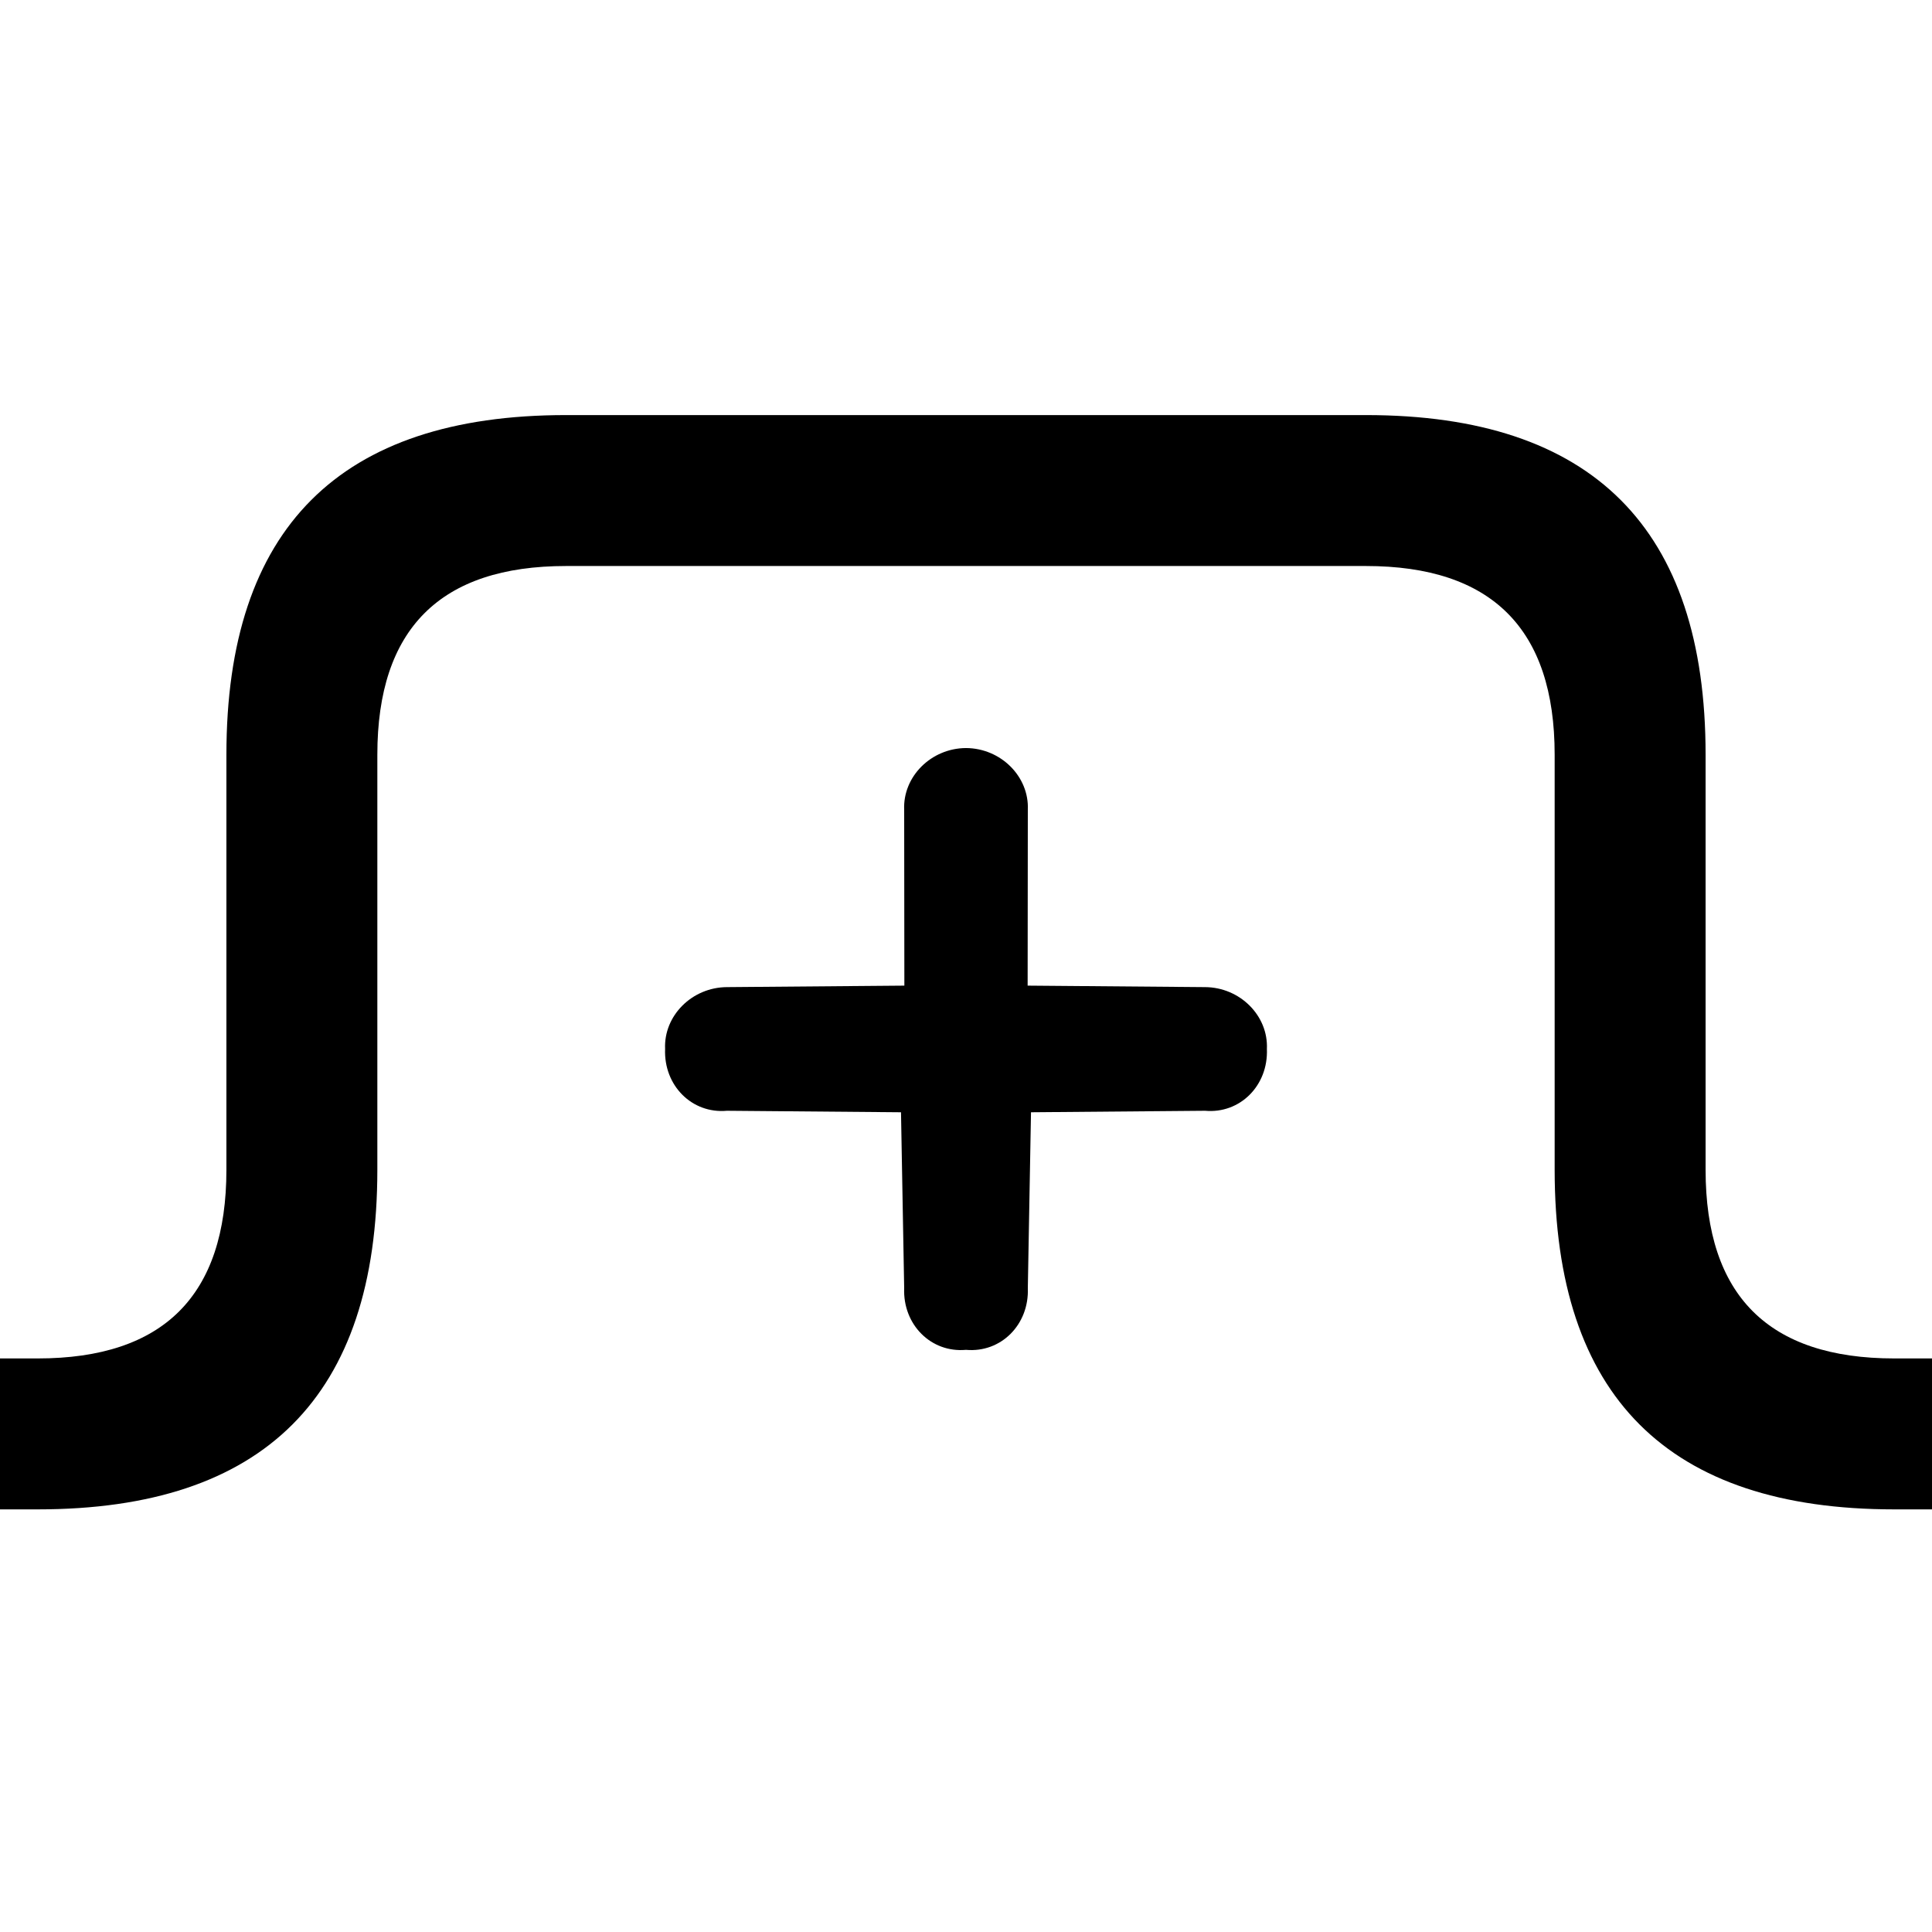
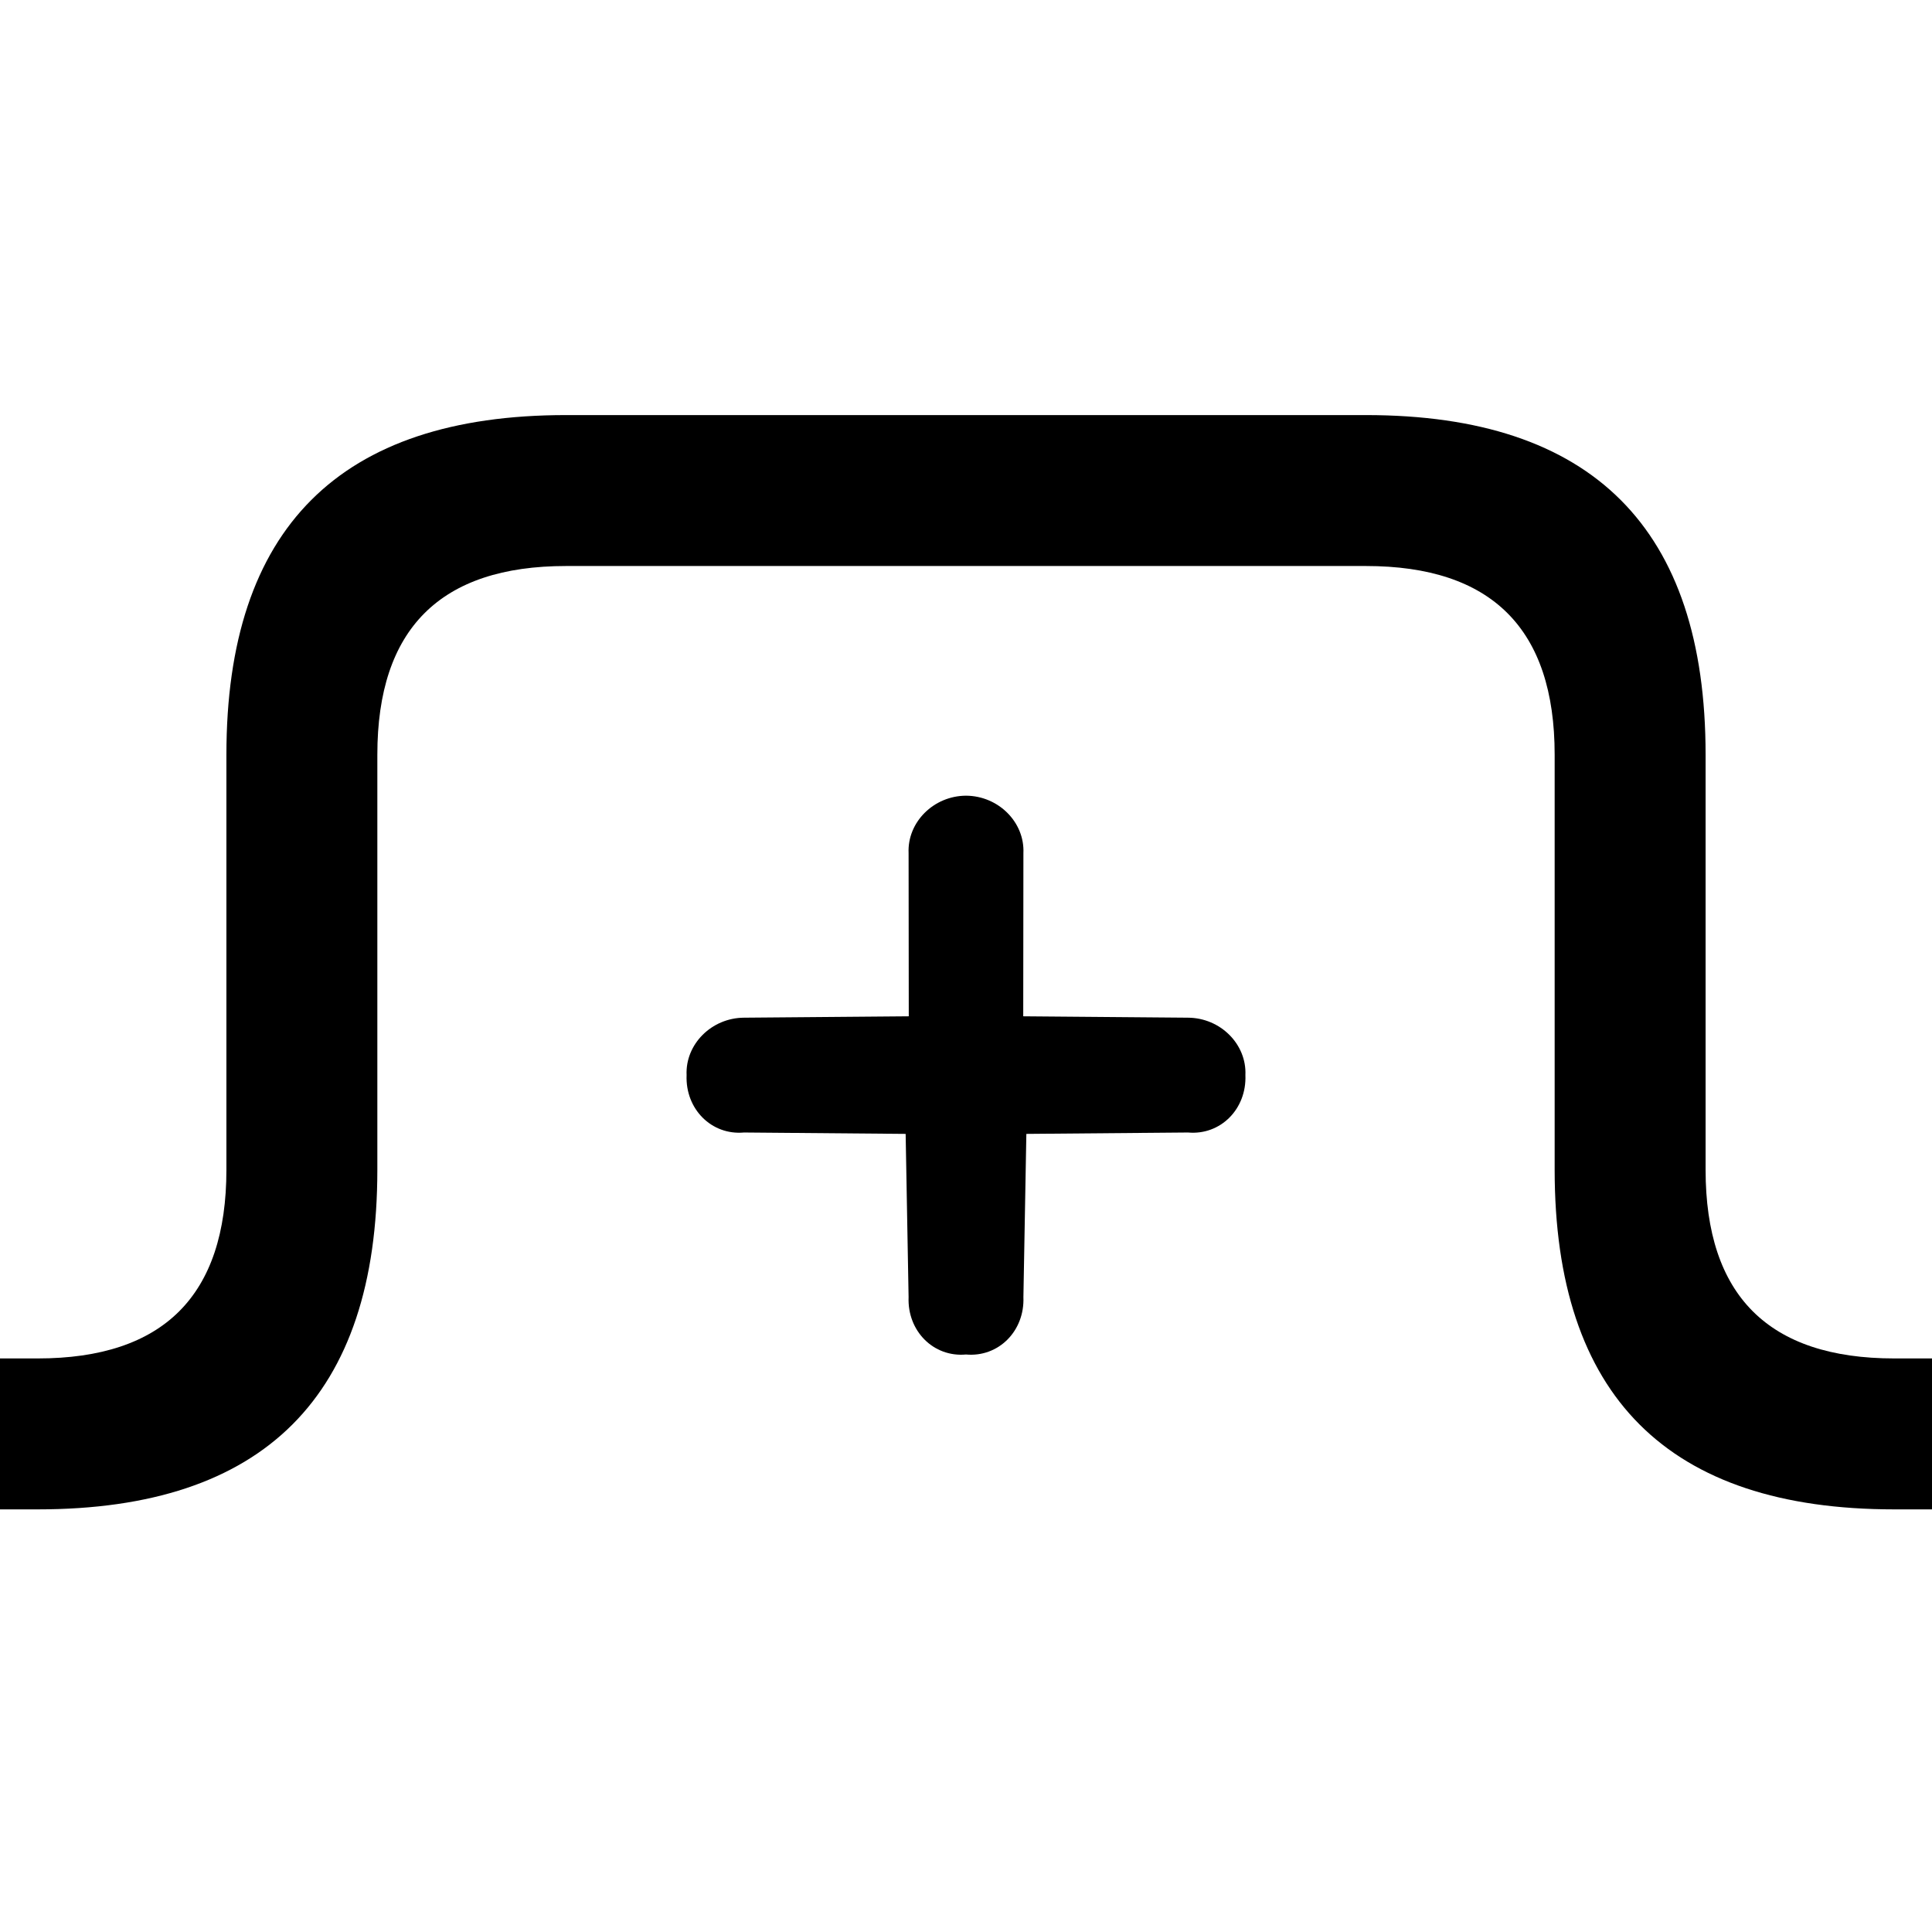
<svg xmlns="http://www.w3.org/2000/svg" width="512" height="512" viewBox="0 0 512 512">
  <path d=" M0 360 H10 Q60 360 60 310 V200 Q60 110 150 110 H362 Q452 110 452 200 V310 Q452 360 502 360 H512 V400 H502 Q412 400 412 310 V200 Q412 150 362 150 H150 Q100 150 100 200 V310 Q100 400 10 400 H0 z " />
-   <path d=" M175 175C184.4 165.7 199.6 165.7 208.1 175L255.1 222.1L303 175C312.4 165.7 327.6 165.7 336.1 175C346.3 184.4 346.3 199.6 336.1 208.1L289.9 255.1L336.1 303C346.3 312.4 346.3 327.6 336.1 336.1C327.6 346.3 312.4 346.3 303 336.1L255.1 289.9L208.1 336.1C199.6 346.3 184.4 346.3 175 336.1C165.7 327.6 165.7 312.4 175 303L222.1 255.1L175 208.1C165.7 199.6 165.7 184.4 175 175V175z " transform="translate(256, 25) scale(0.7, 0.7) rotate(45)" />
+   <path d=" M175 175C184.4 165.7 199.6 165.7 208.1 175L255.1 222.1L303 175C312.4 165.7 327.6 165.7 336.1 175C346.3 184.4 346.3 199.6 336.1 208.1L289.9 255.1L336.1 303C346.3 312.4 346.3 327.6 336.1 336.1C327.6 346.3 312.4 346.3 303 336.1L255.1 289.9L208.1 336.1C199.6 346.3 184.4 346.3 175 336.1C165.7 327.6 165.7 312.4 175 303L222.1 255.1L175 208.1C165.7 199.6 165.7 184.4 175 175V175z " transform="translate(256, 50) scale(0.65, 0.65) rotate(45)" />
</svg>
